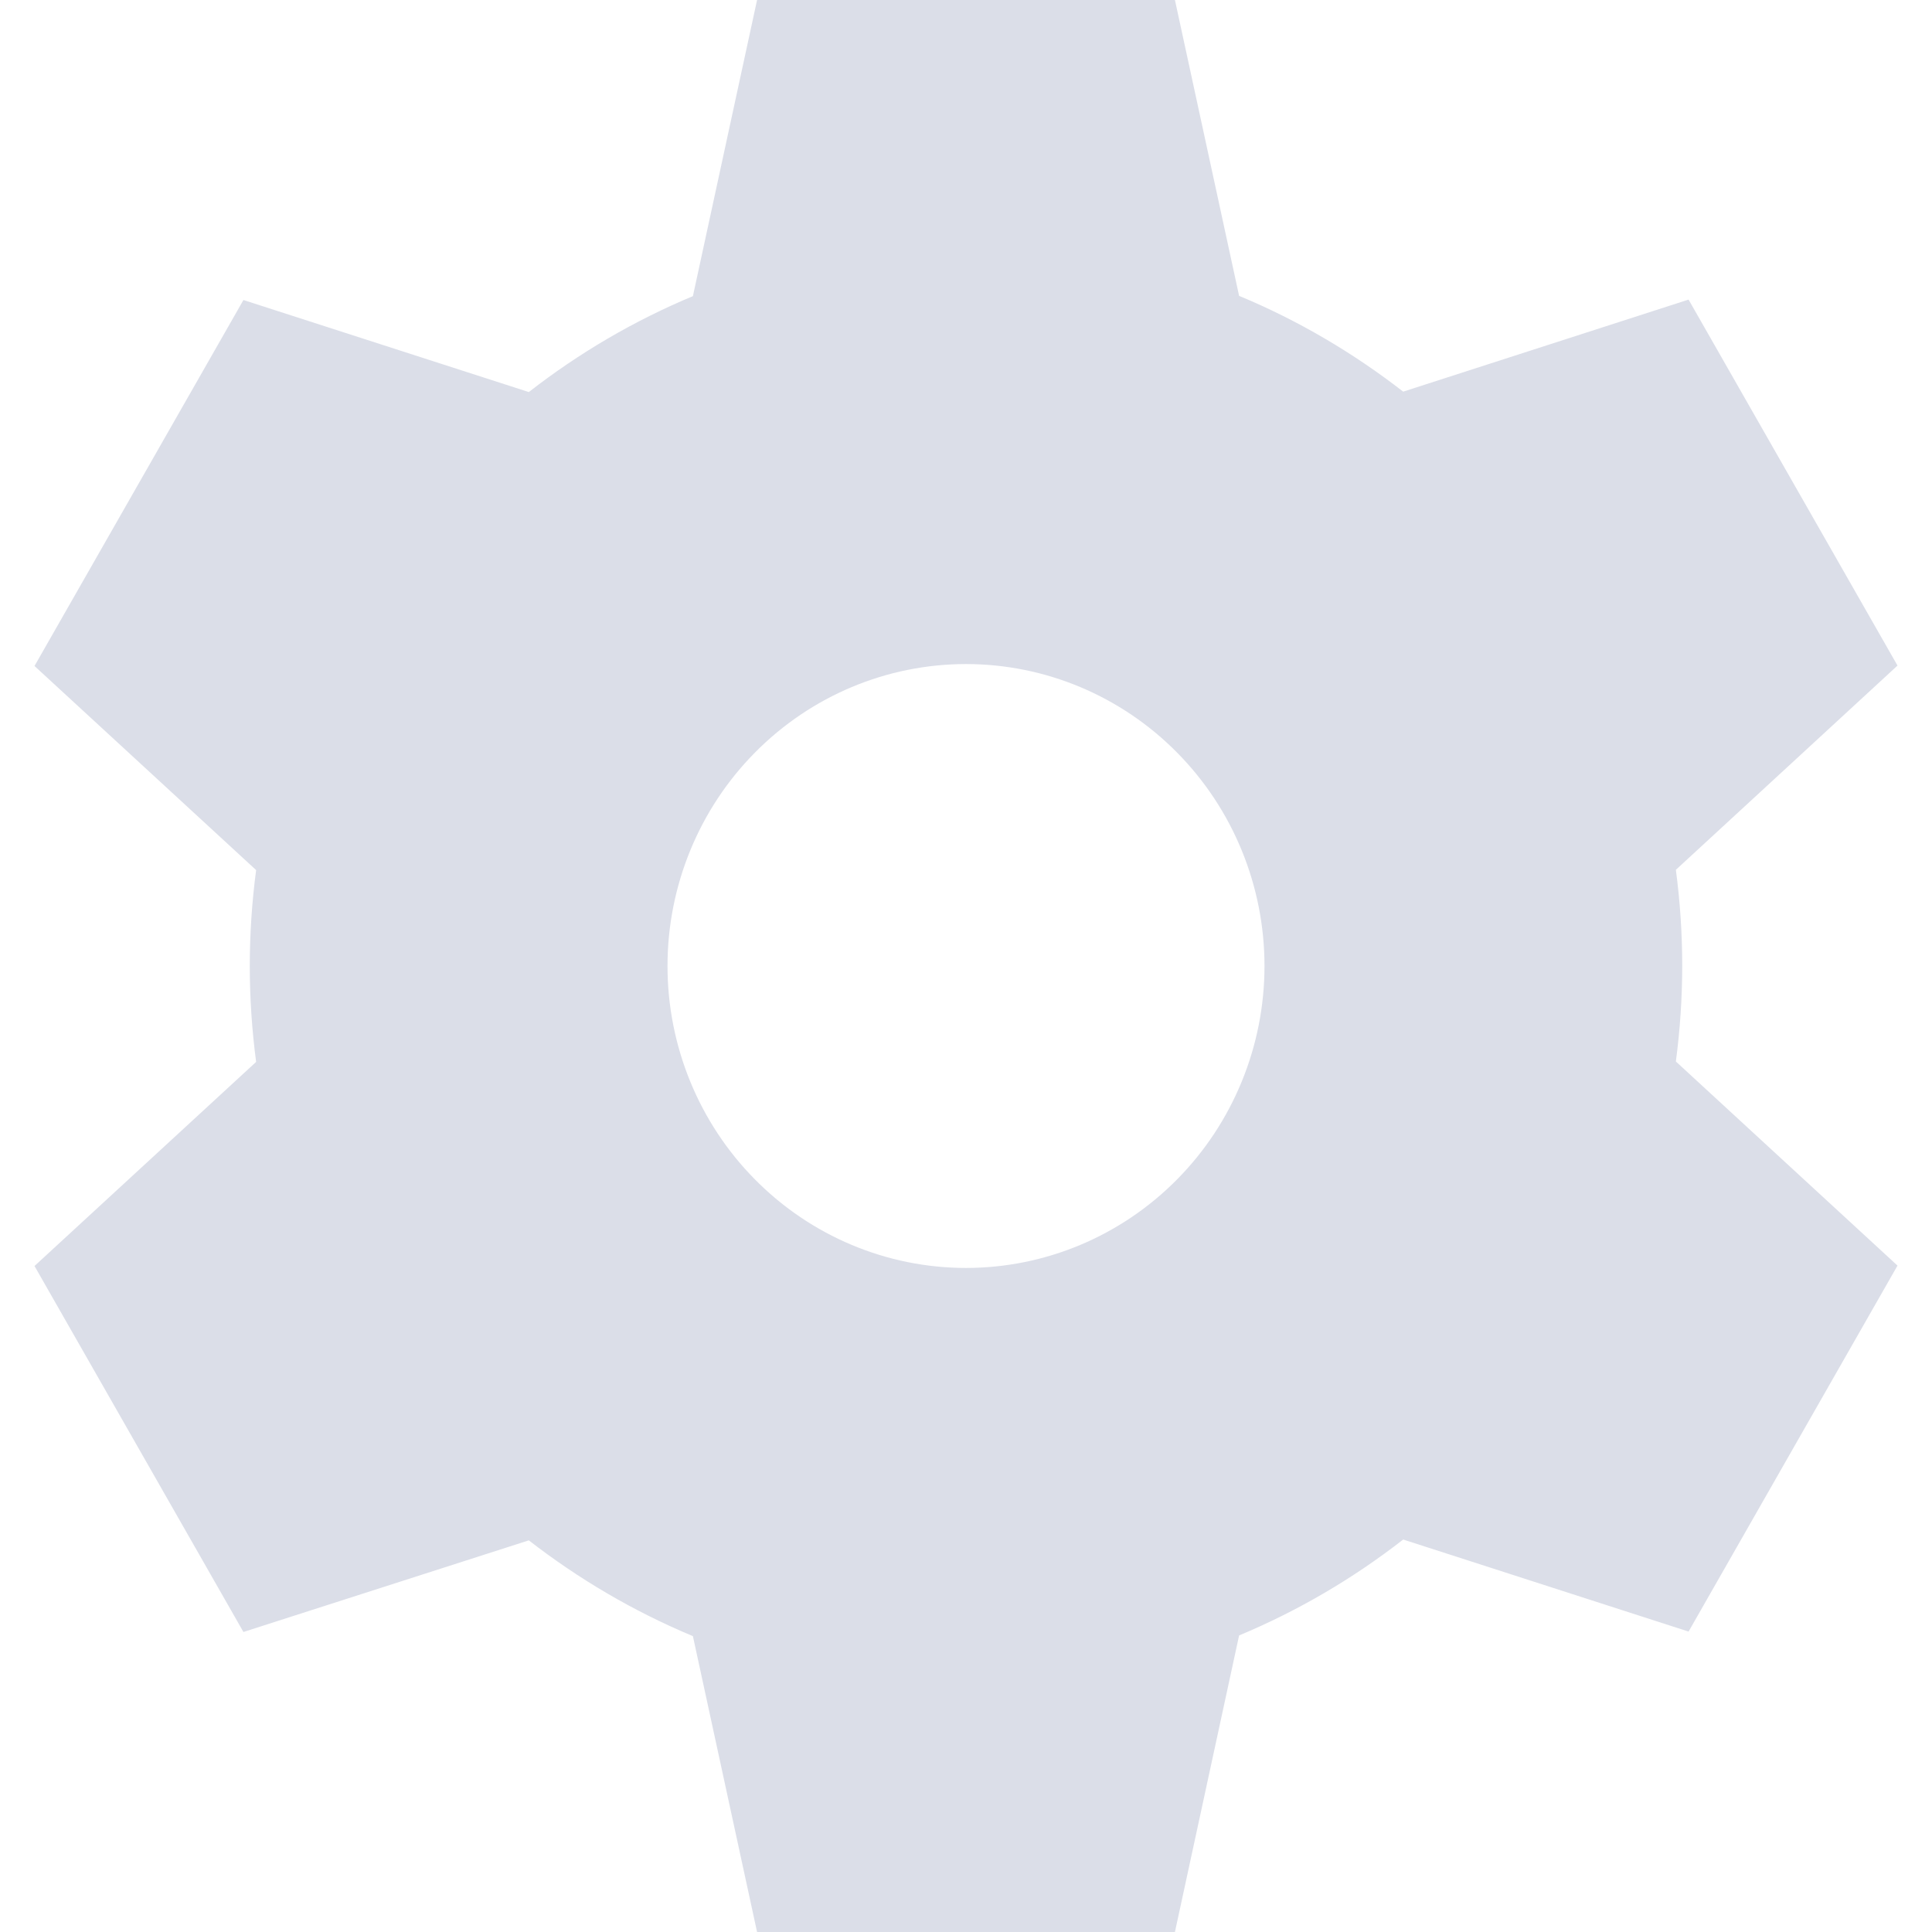
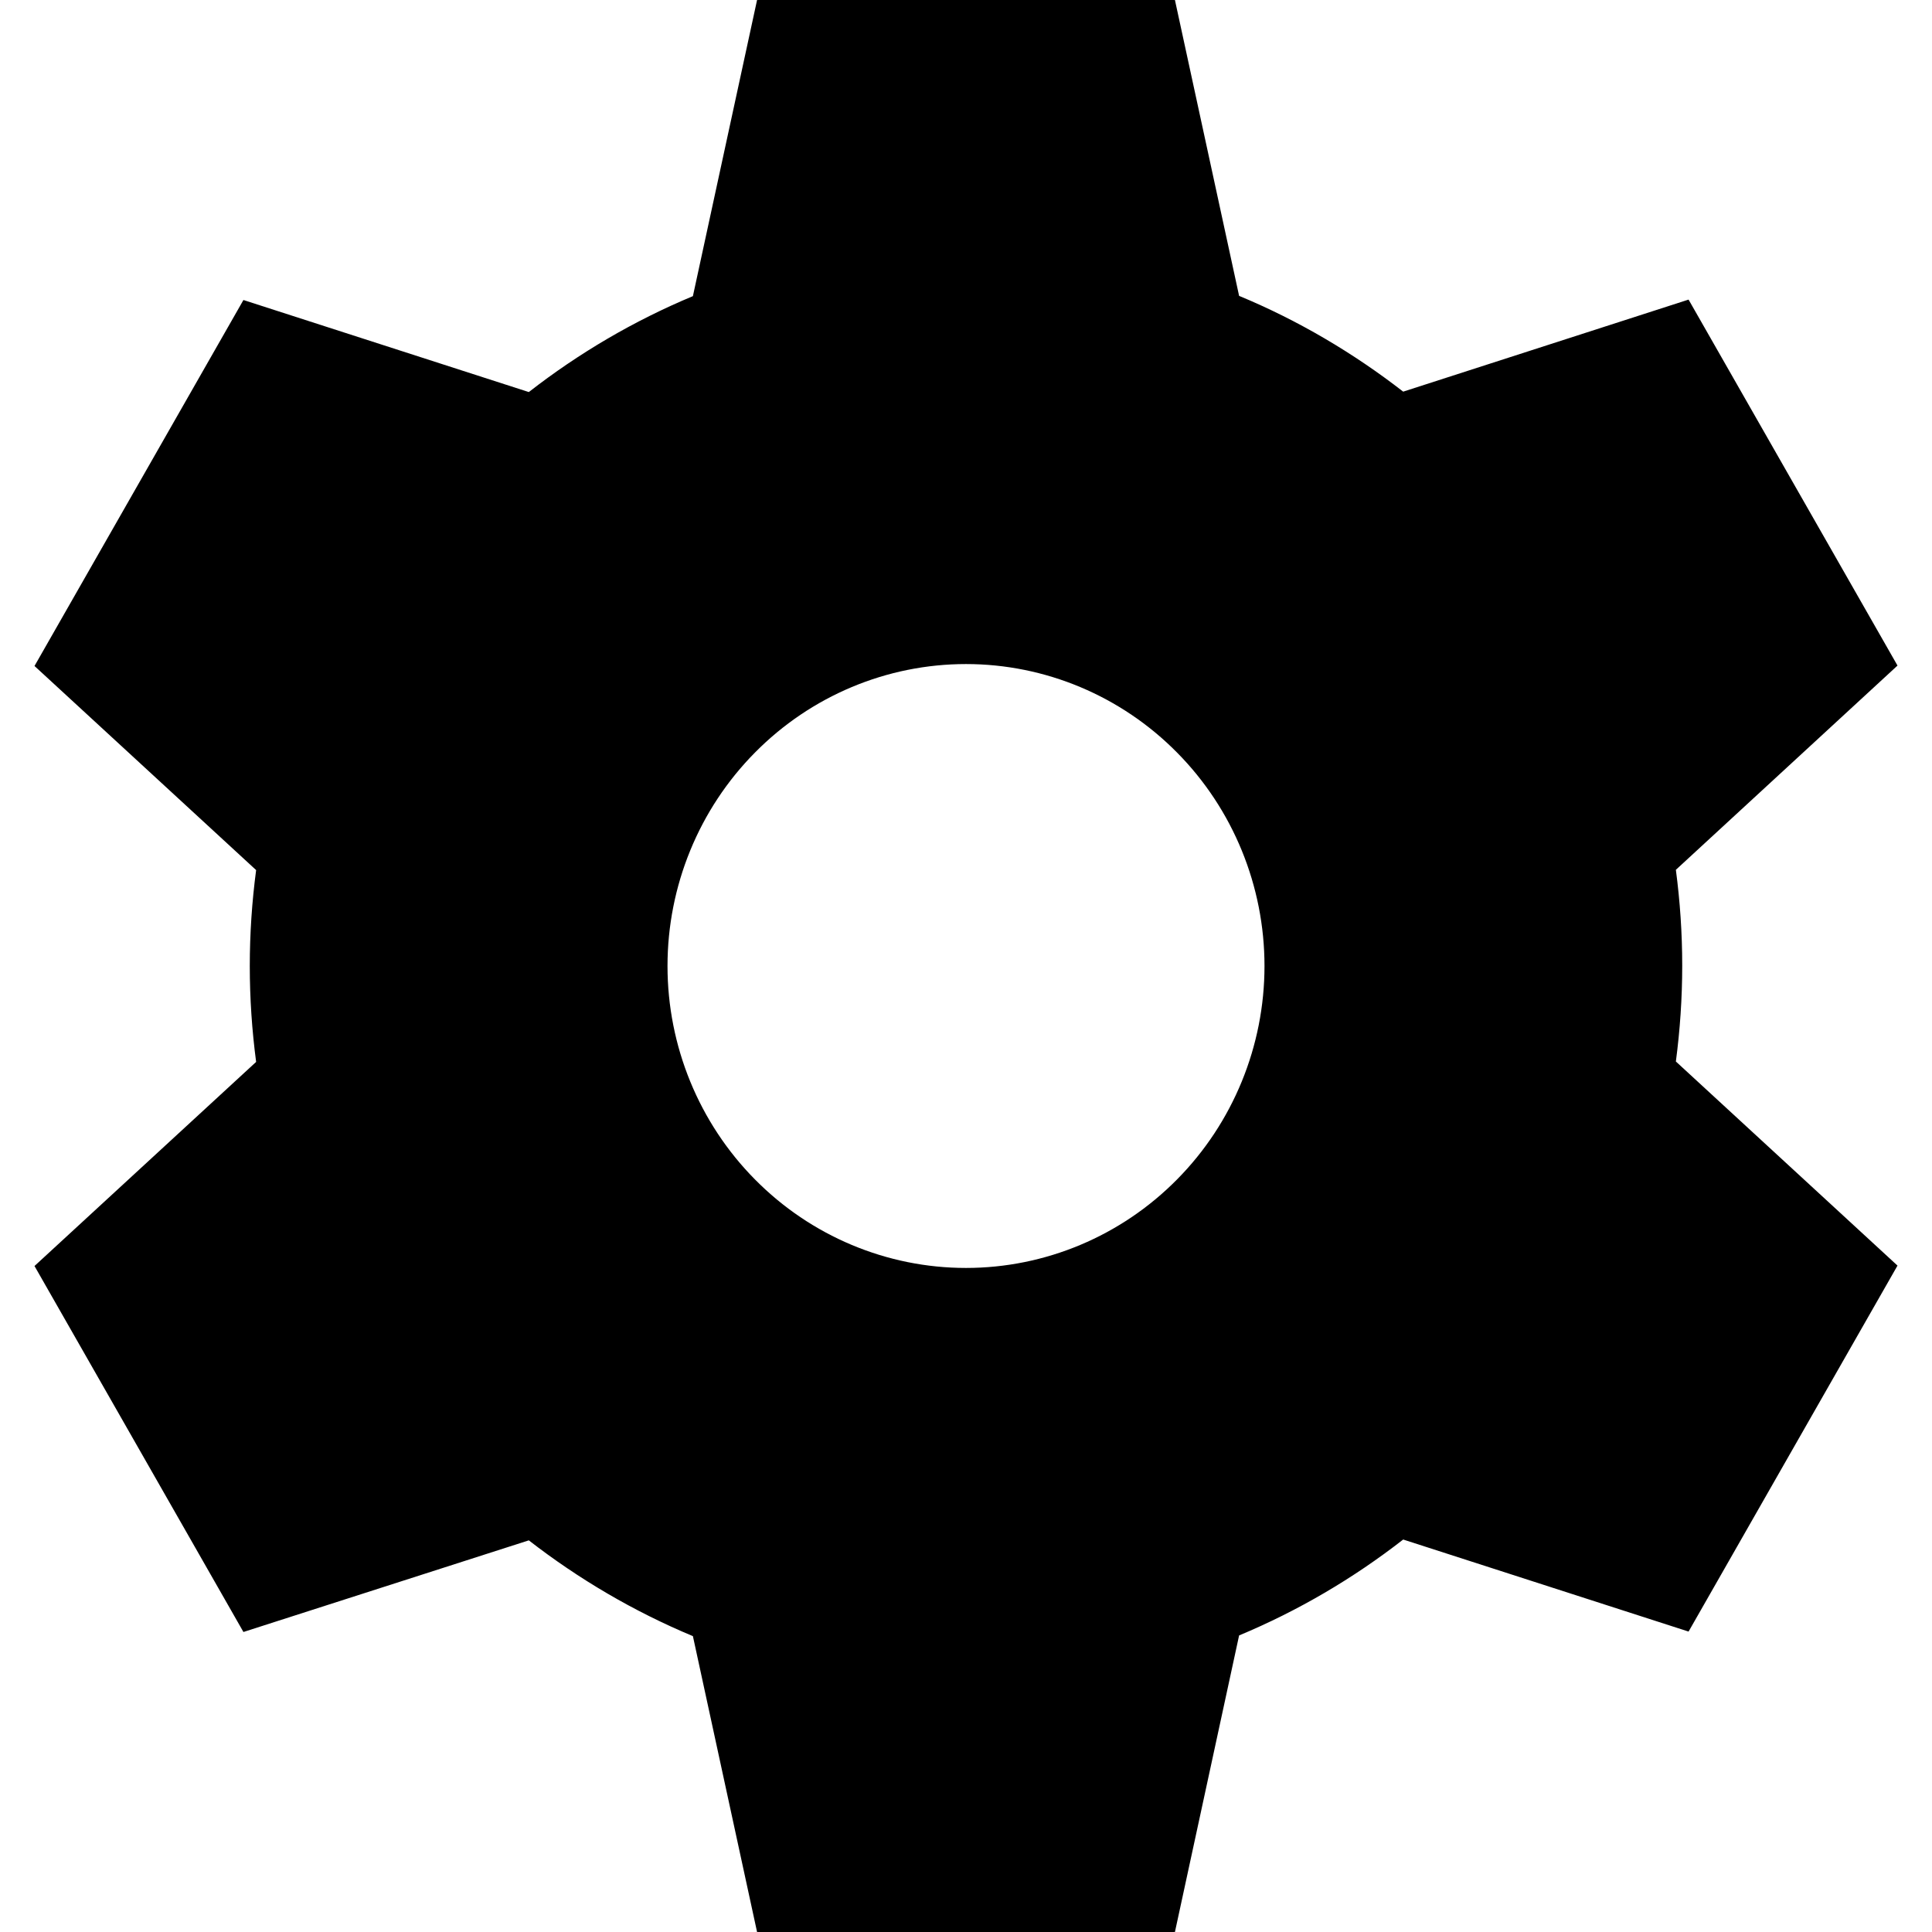
<svg xmlns="http://www.w3.org/2000/svg" width="14" height="14" viewBox="0 0 14 14" fill="none">
-   <path d="M5.486 0H8.514L8.979 2.144C9.406 2.321 9.806 2.557 10.168 2.838L12.236 2.171L13.75 4.823L12.144 6.303C12.174 6.53 12.19 6.762 12.19 6.997C12.19 7.232 12.174 7.465 12.144 7.692L13.75 9.171L12.236 11.823L10.168 11.156C9.806 11.438 9.406 11.673 8.979 11.851L8.514 14H5.486L5.021 11.856C4.594 11.678 4.194 11.443 3.832 11.162L1.764 11.826L0.25 9.174L1.856 7.695C1.826 7.468 1.81 7.235 1.81 7C1.81 6.765 1.826 6.532 1.856 6.305L0.25 4.826L1.764 2.174L3.832 2.841C4.194 2.559 4.594 2.324 5.021 2.146L5.486 0ZM7 9.188C7.574 9.188 8.124 8.957 8.529 8.547C8.935 8.137 9.163 7.58 9.163 7C9.163 6.42 8.935 5.863 8.529 5.453C8.124 5.043 7.574 4.812 7 4.812C6.426 4.812 5.876 5.043 5.471 5.453C5.065 5.863 4.837 6.42 4.837 7C4.837 7.58 5.065 8.137 5.471 8.547C5.876 8.957 6.426 9.188 7 9.188Z" fill="#DBDEE8" />
+   <path d="M5.486 0H8.514L8.979 2.144C9.406 2.321 9.806 2.557 10.168 2.838L12.236 2.171L13.75 4.823L12.144 6.303C12.174 6.53 12.19 6.762 12.19 6.997C12.19 7.232 12.174 7.465 12.144 7.692L13.75 9.171L12.236 11.823L10.168 11.156C9.806 11.438 9.406 11.673 8.979 11.851L8.514 14H5.486L5.021 11.856C4.594 11.678 4.194 11.443 3.832 11.162L1.764 11.826L0.25 9.174L1.856 7.695C1.826 7.468 1.81 7.235 1.81 7C1.81 6.765 1.826 6.532 1.856 6.305L0.25 4.826L1.764 2.174L3.832 2.841C4.194 2.559 4.594 2.324 5.021 2.146L5.486 0ZM7 9.188C7.574 9.188 8.124 8.957 8.529 8.547C8.935 8.137 9.163 7.58 9.163 7C9.163 6.42 8.935 5.863 8.529 5.453C8.124 5.043 7.574 4.812 7 4.812C6.426 4.812 5.876 5.043 5.471 5.453C5.065 5.863 4.837 6.42 4.837 7C4.837 7.58 5.065 8.137 5.471 8.547C5.876 8.957 6.426 9.188 7 9.188Z" fill="currentColor" />
</svg>
